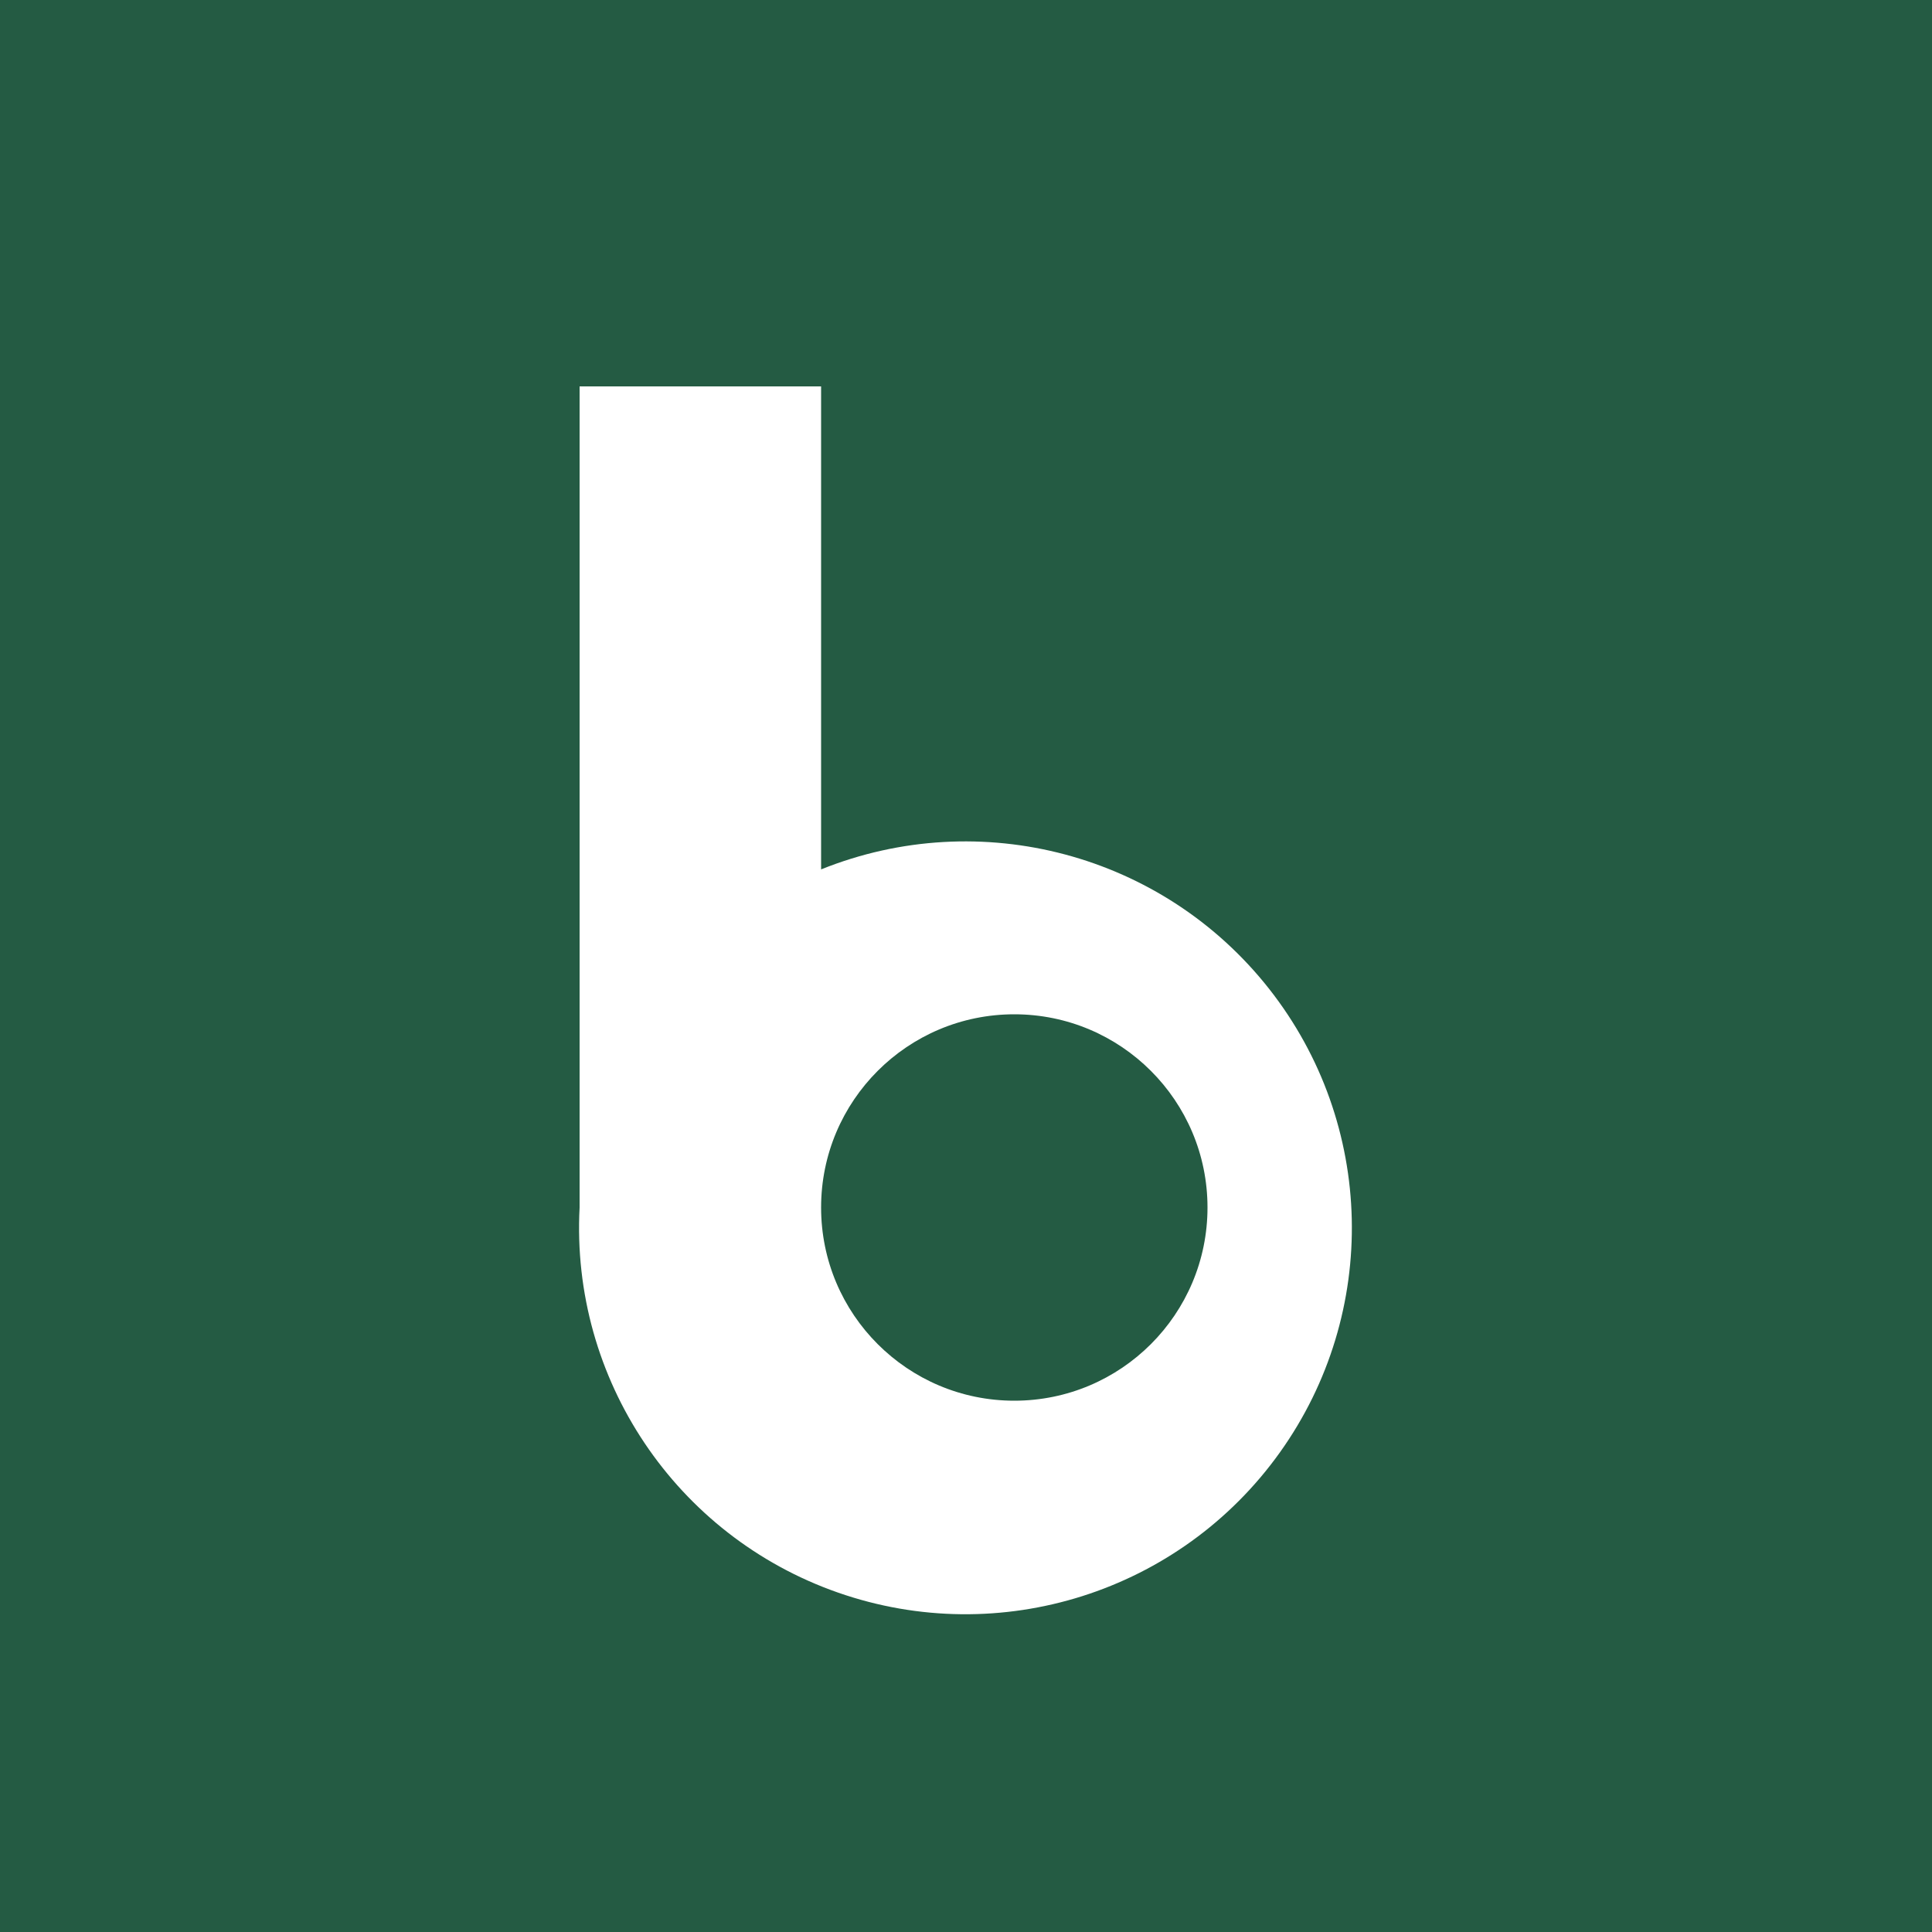
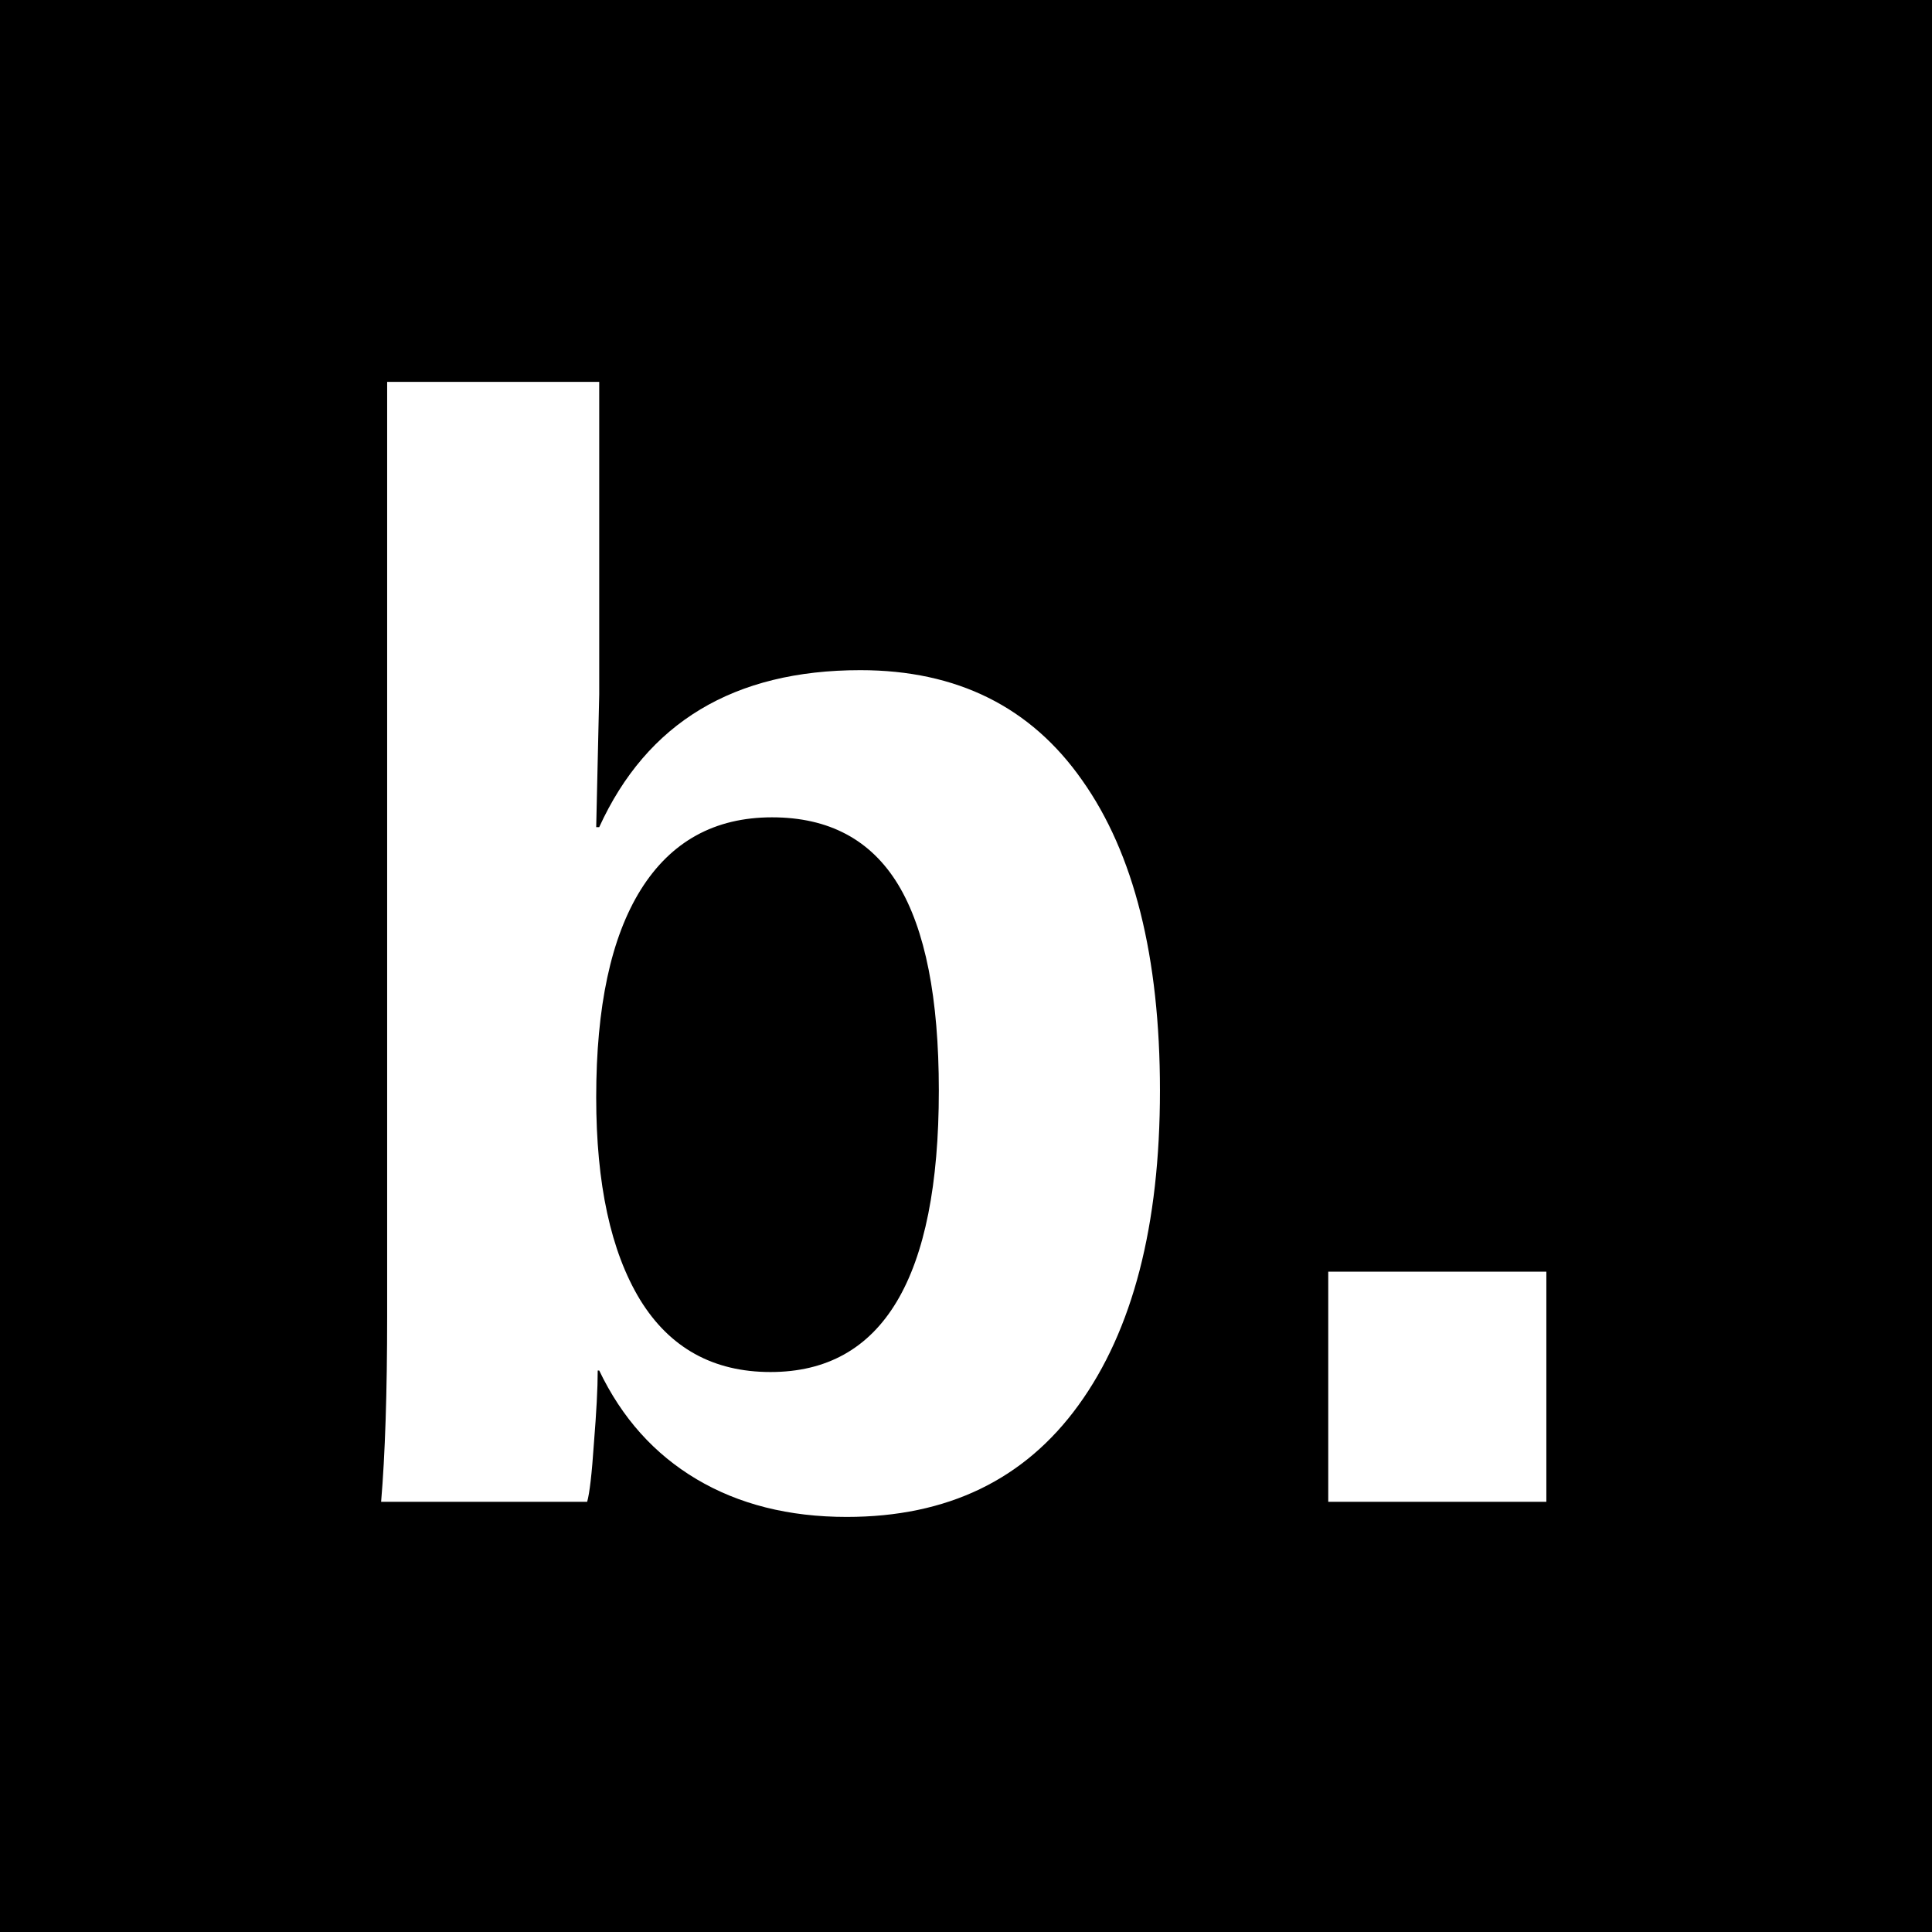
<svg xmlns="http://www.w3.org/2000/svg" viewBox="0 0 40 40">
-   <rect width="40" height="40" fill="#245b43" />
-   <path d="M12 8h5v10a8 8 0 1 1-5 7V8Zm5 17a4 4 0 1 0 8 0 4 4 0 0 0-8 0Z" fill="#fff" />
+   <rect width="40" height="40" fill="#000" />
+   <text x="20" y="20" text-anchor="middle" dominant-baseline="central" font-family="Arial, Helvetica, sans-serif" font-size="32" font-weight="700" fill="#fff">b.</text>
</svg>
